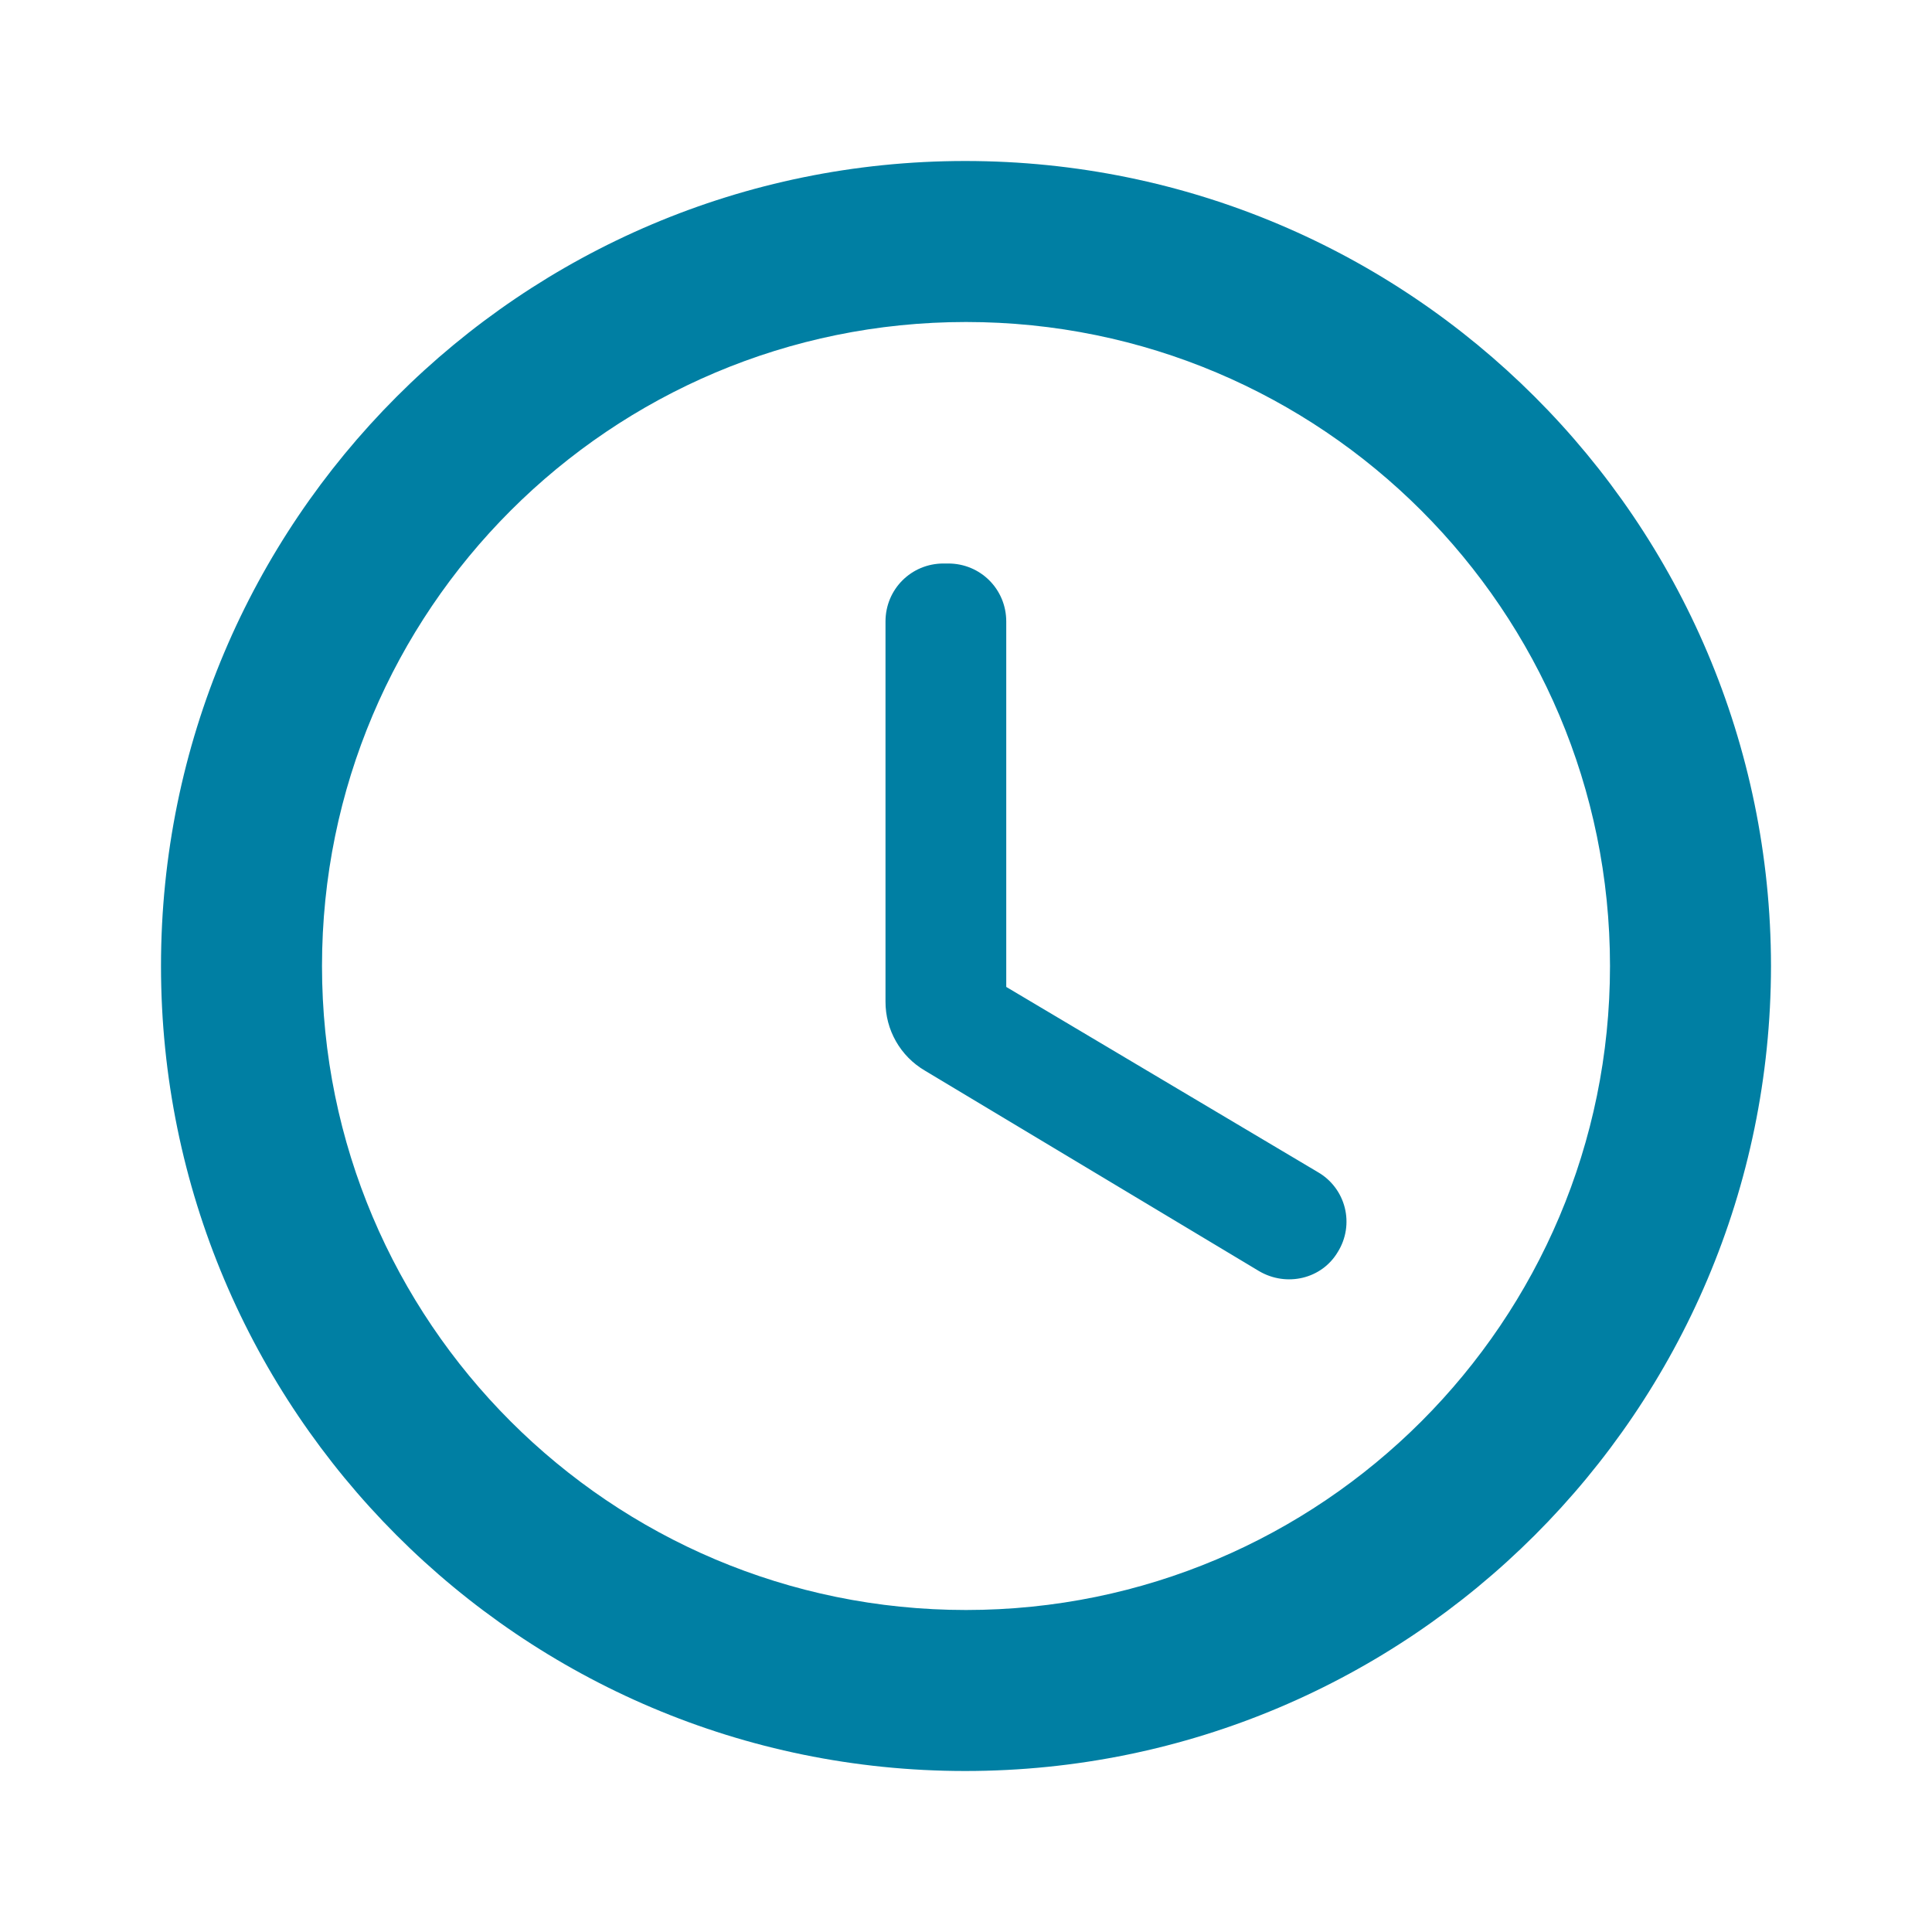
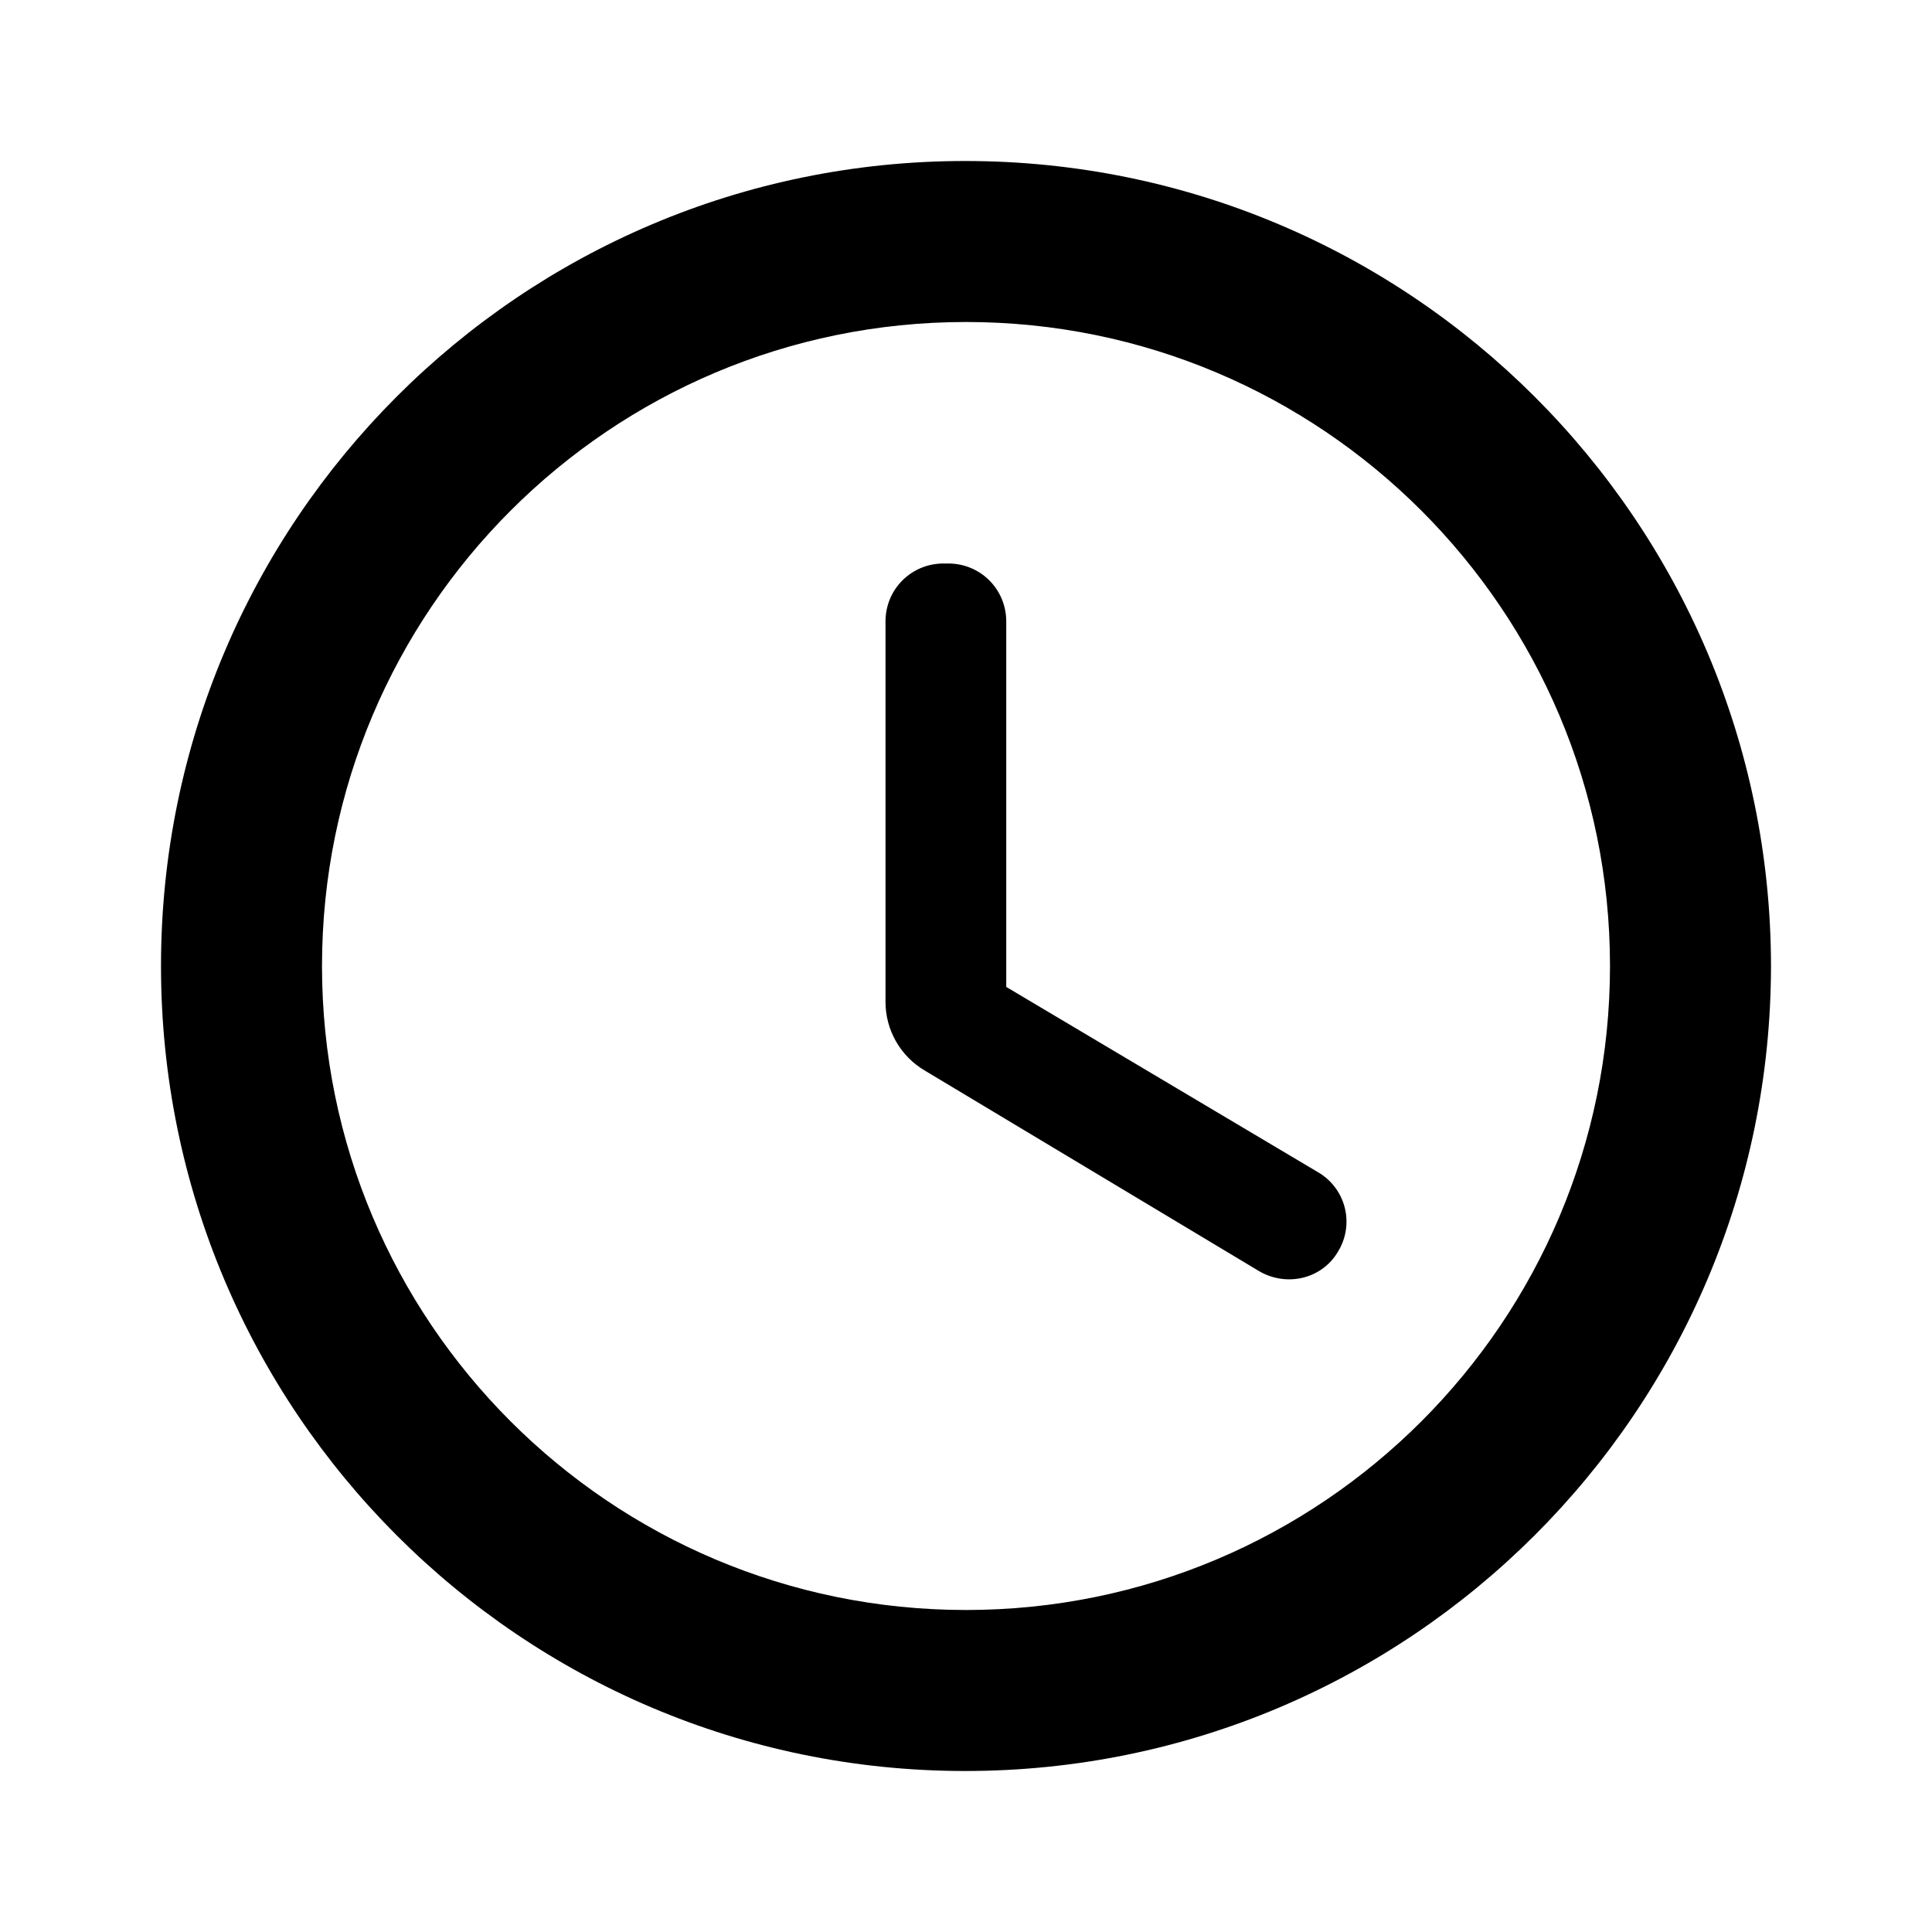
- <svg xmlns="http://www.w3.org/2000/svg" width="24" height="24" fill="none">
-   <path d="M11.99 2C6.47 2 2 6.48 2 12s4.47 10 9.99 10A10.01 10.01 0 0 0 22 12 10.01 10.01 0 0 0 11.99 2zM12 20a8 8 0 1 1 0-16 8 8 0 1 1 0 16zm-.22-13h-.06c-.4 0-.72.32-.72.72v4.72a.99.99 0 0 0 .49.86l4.15 2.49c.34.2.78.1.98-.24a.71.71 0 0 0 .085-.548.71.71 0 0 0-.335-.442l-3.87-2.3V7.72c0-.4-.32-.72-.72-.72z" fill="#007fa3" />
+ <svg xmlns="http://www.w3.org/2000/svg" width="24" height="24">
+   <path d="M11.99 2C6.47 2 2 6.48 2 12s4.47 10 9.99 10A10.01 10.01 0 0 0 22 12 10.01 10.01 0 0 0 11.99 2zM12 20a8 8 0 1 1 0-16 8 8 0 1 1 0 16zm-.22-13h-.06c-.4 0-.72.32-.72.72v4.72a.99.99 0 0 0 .49.86l4.15 2.49c.34.2.78.1.98-.24a.71.71 0 0 0 .085-.548.71.71 0 0 0-.335-.442l-3.87-2.3V7.72c0-.4-.32-.72-.72-.72z" />
</svg>
